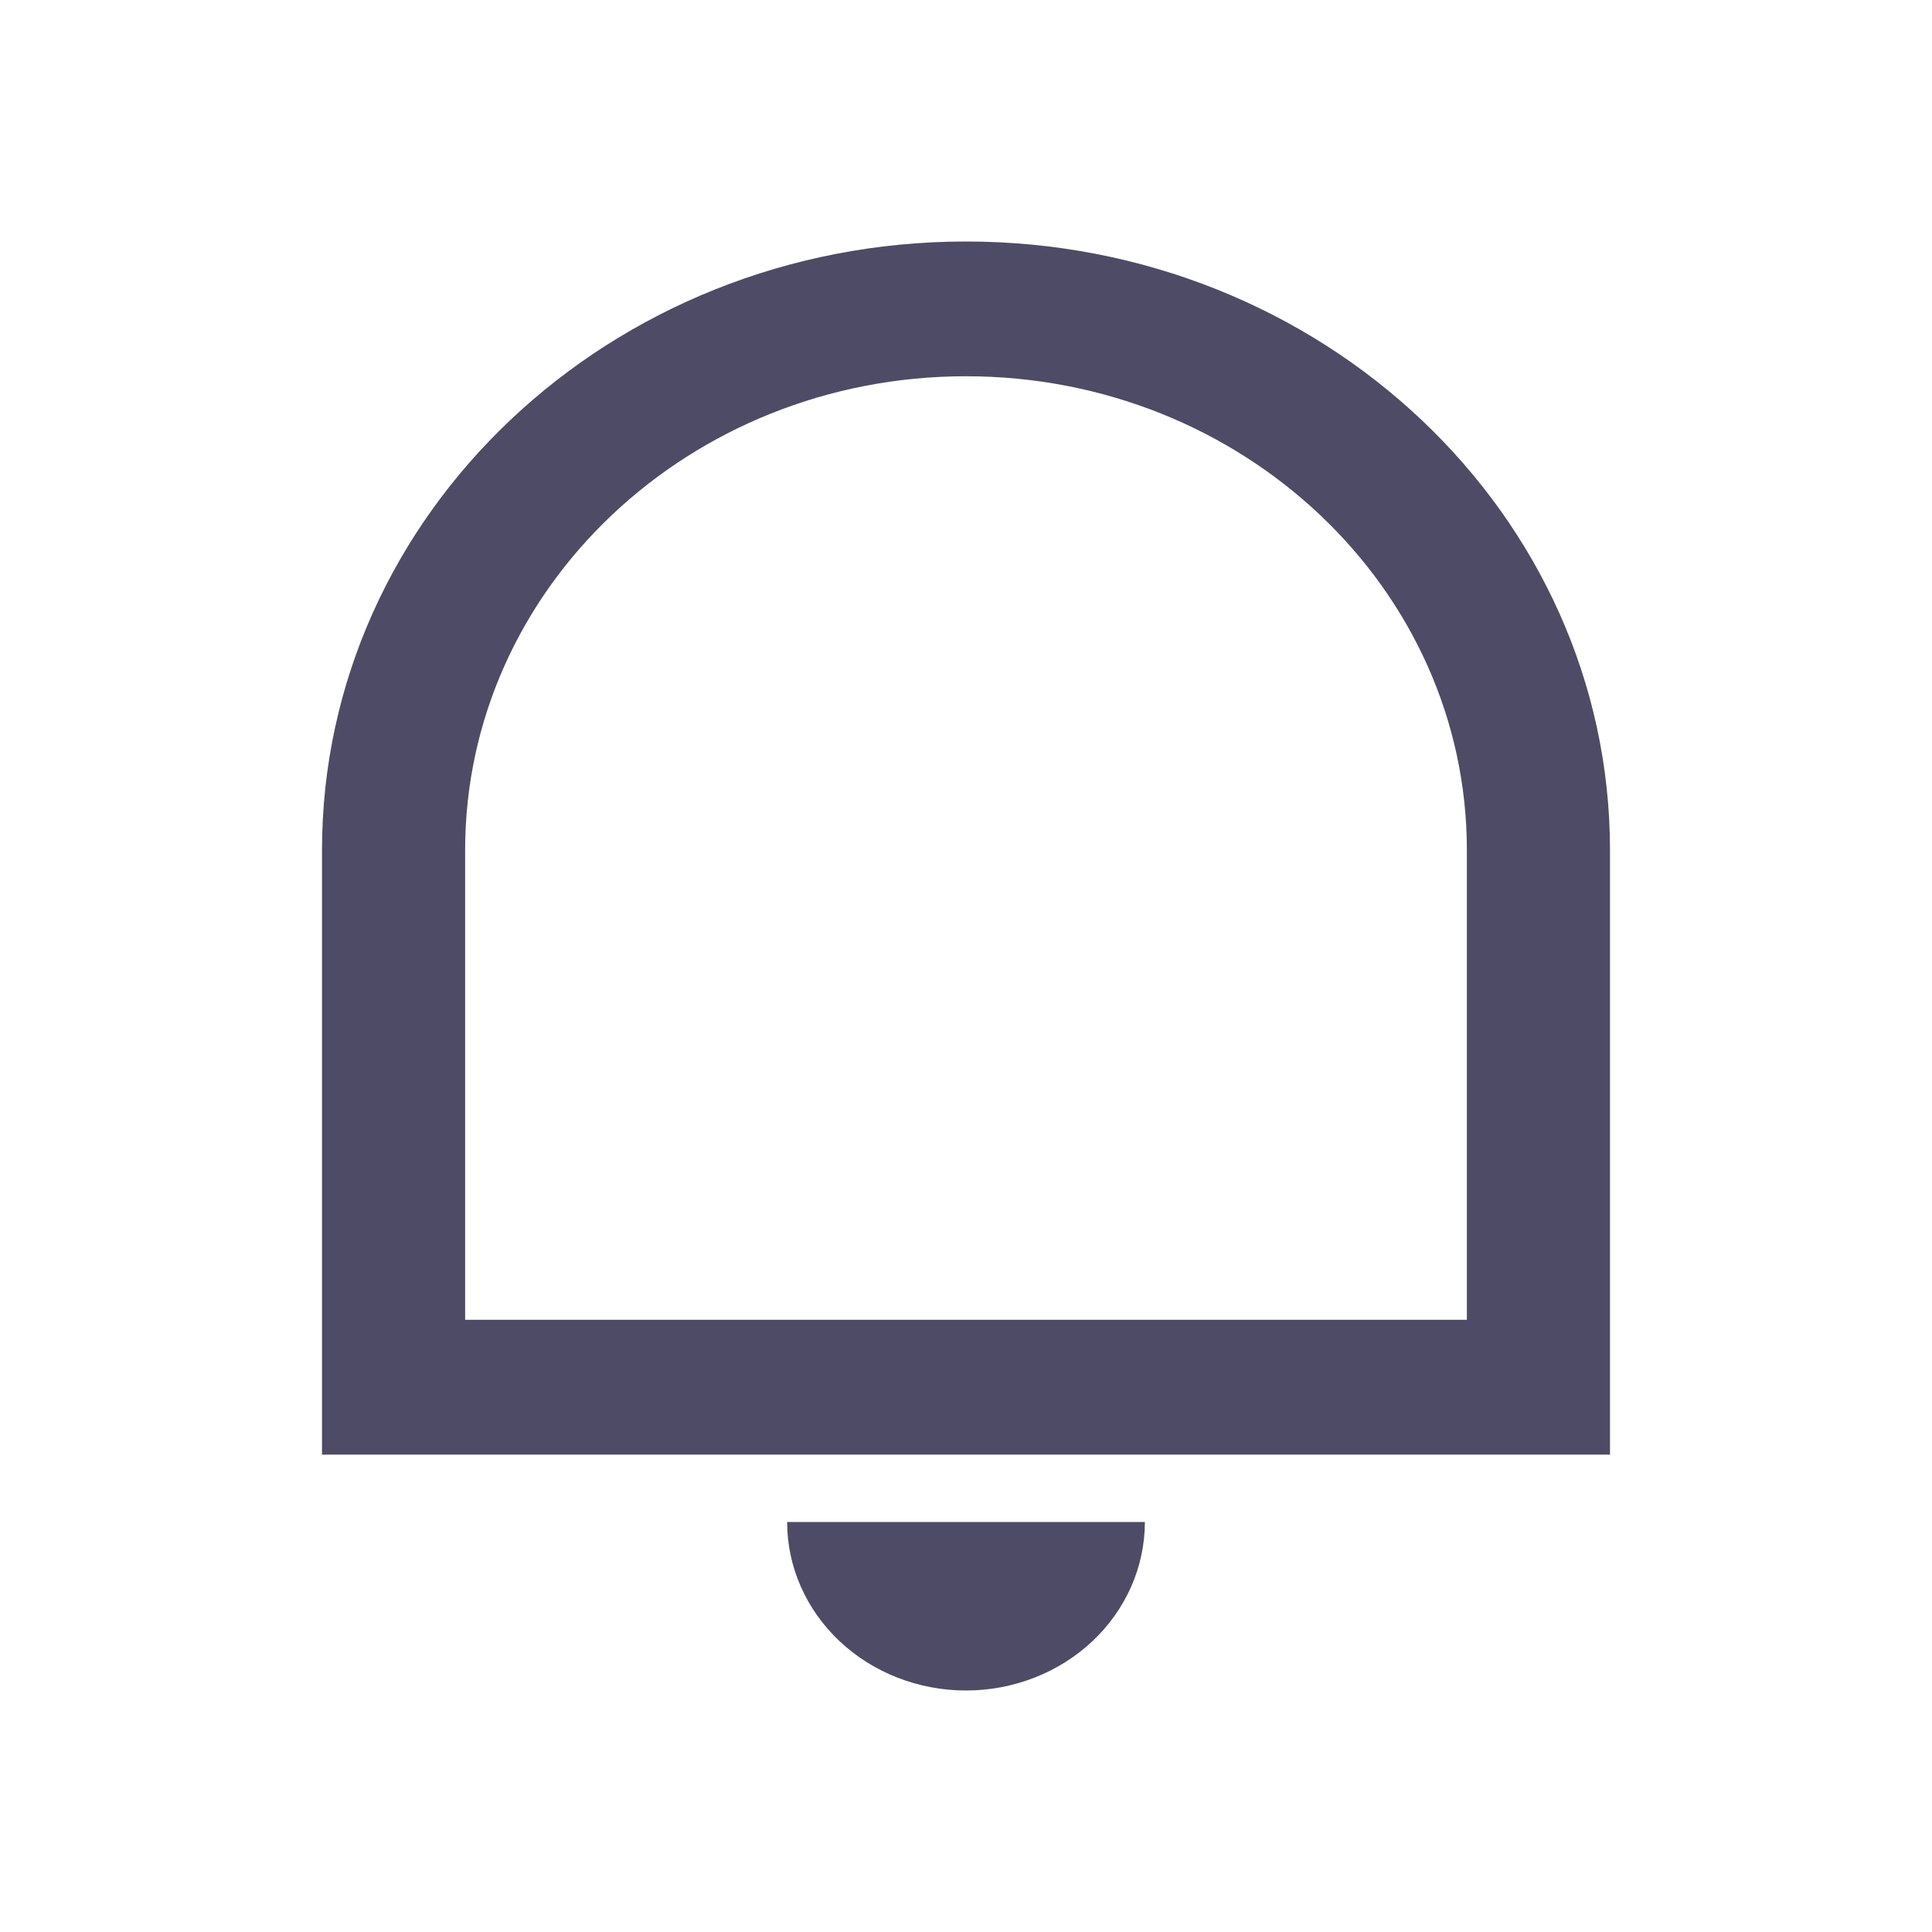
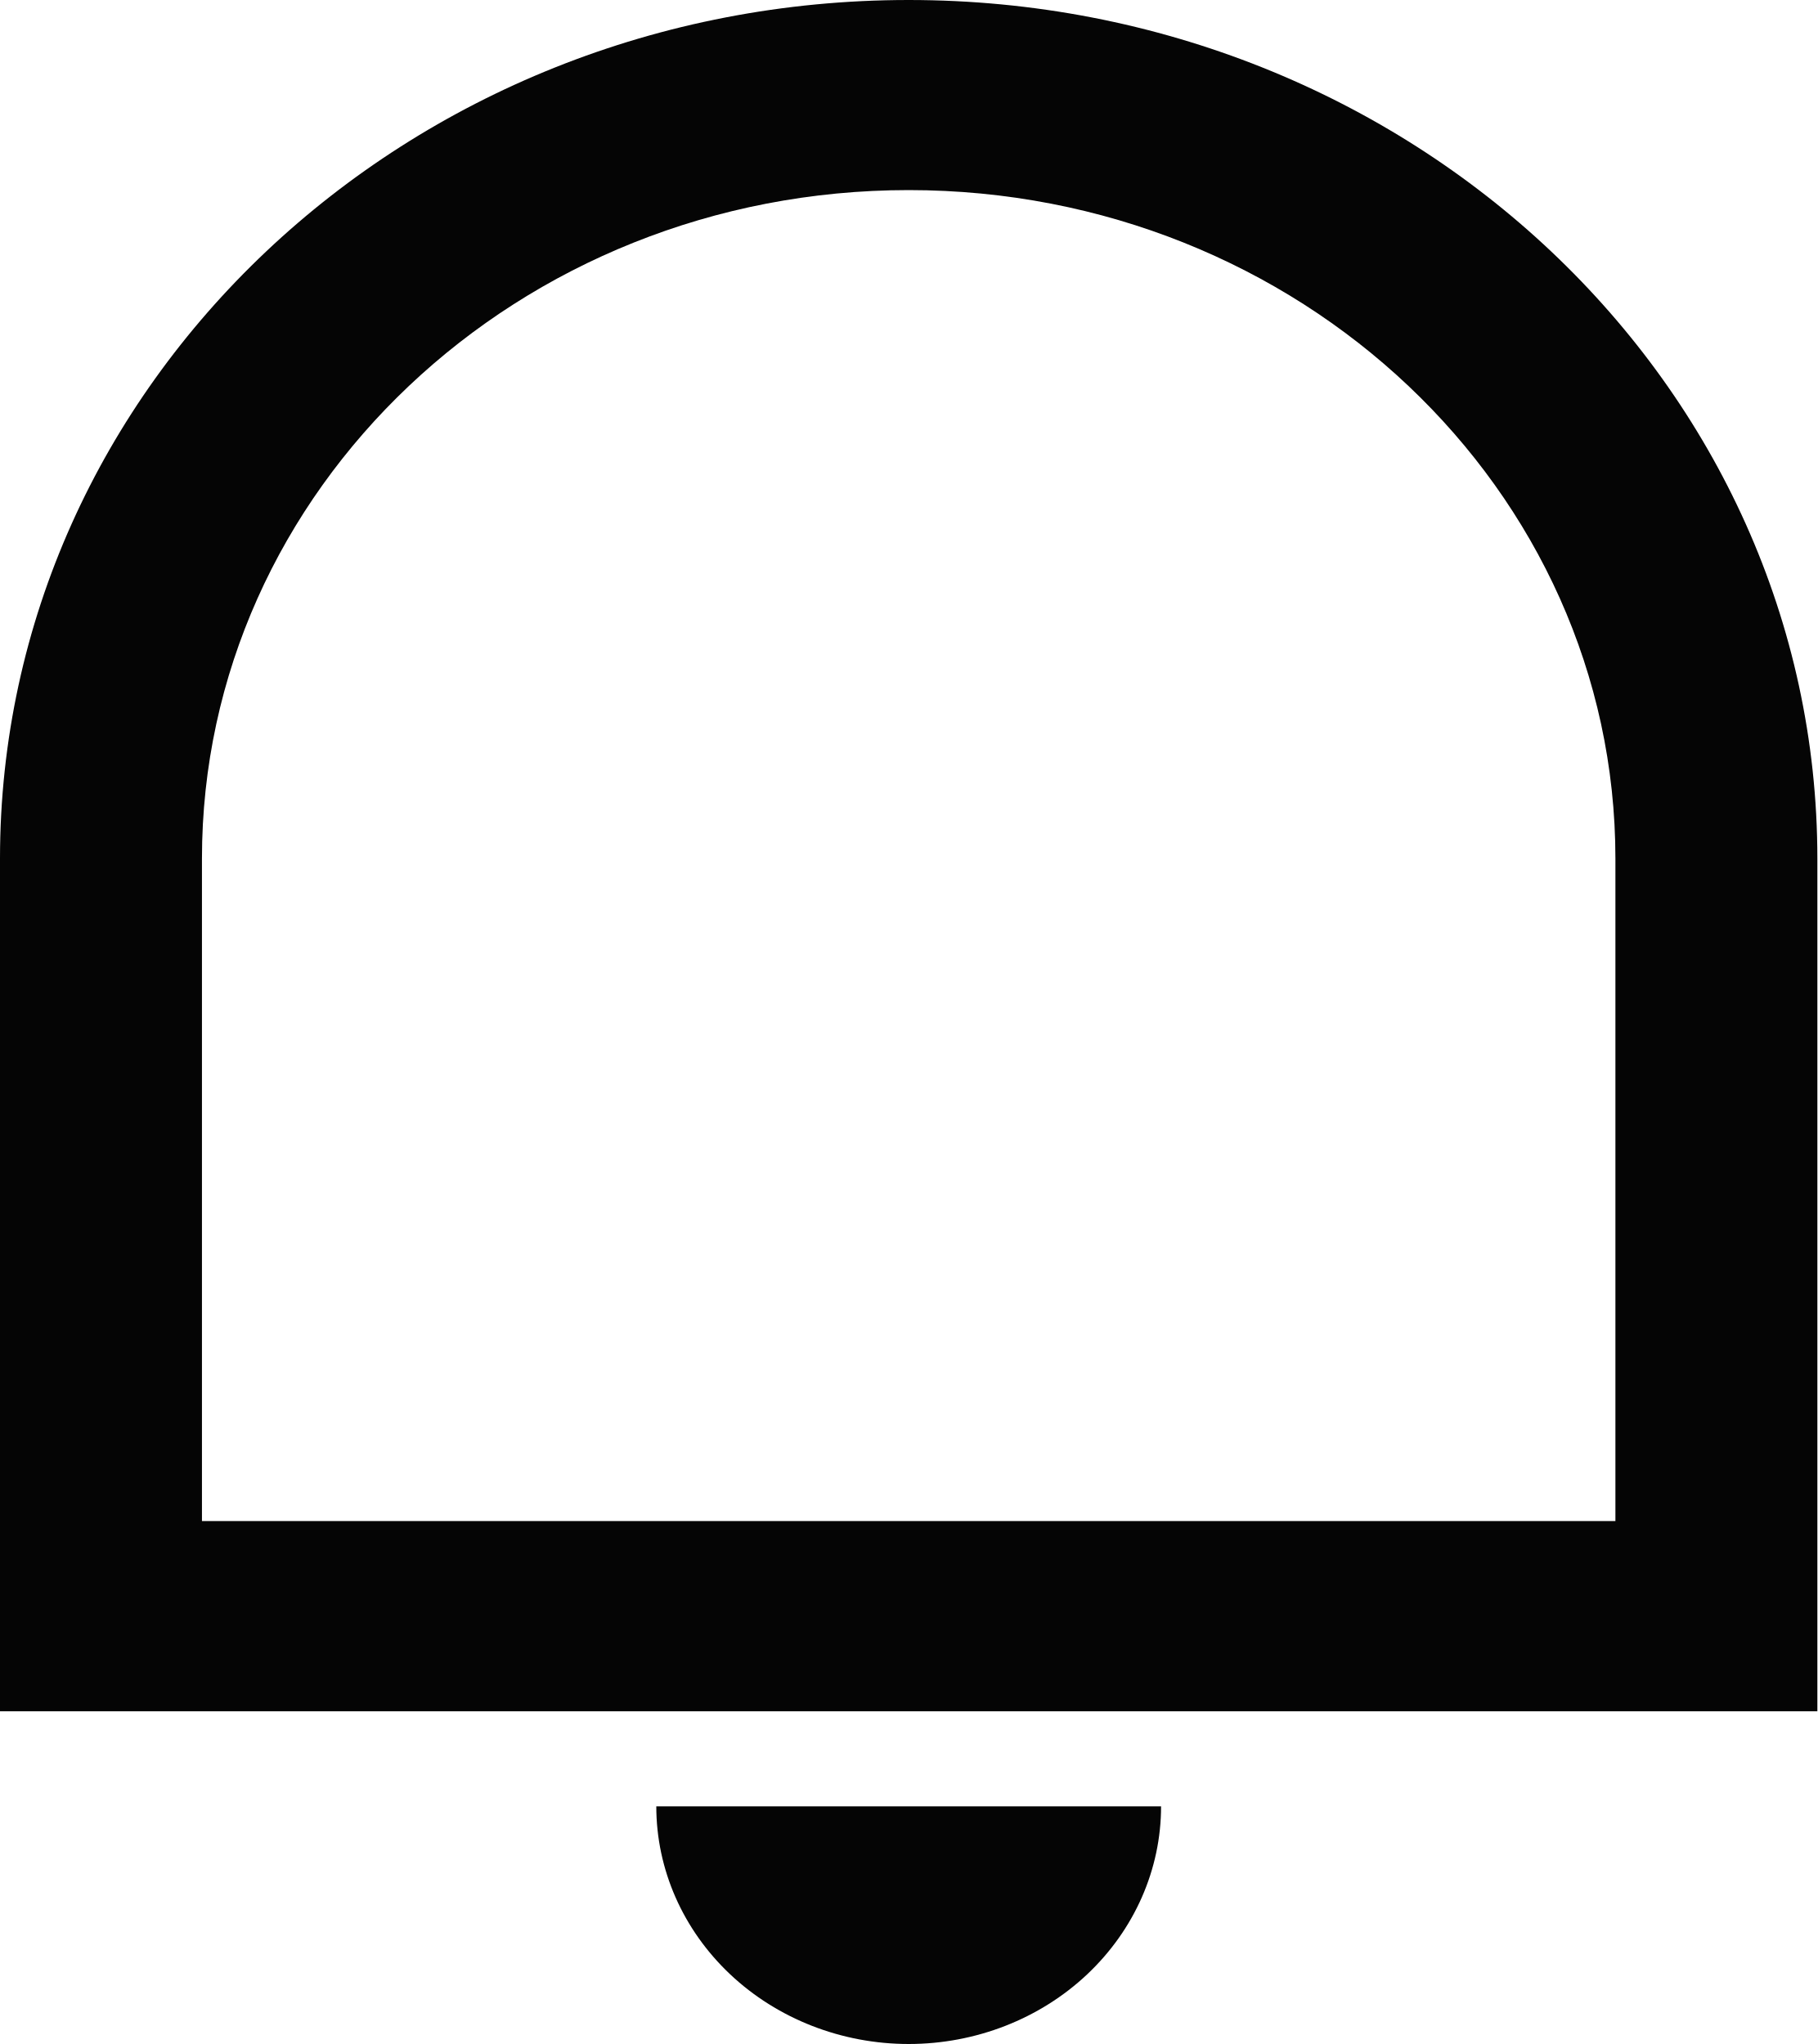
- <svg xmlns="http://www.w3.org/2000/svg" width="24" height="24" viewBox="0 0 24 24" fill="none">
-   <path d="M5.778 16.395H18.222V10.561C18.222 7.31 15.436 4.674 12 4.674C8.564 4.674 5.778 7.31 5.778 10.561V16.395ZM12 3C16.418 3 20 6.385 20 10.561V18.07H4V10.561C4 6.385 7.582 3 12 3ZM9.778 18.907H14.222C14.222 19.462 13.988 19.994 13.571 20.387C13.155 20.779 12.589 21 12 21C11.411 21 10.845 20.779 10.429 20.387C10.012 19.994 9.778 19.462 9.778 18.907Z" fill="#4E4B66" />
+ <svg xmlns="http://www.w3.org/2000/svg" width="16" height="18" viewBox="0 0 16 18" fill="none">
+   <path d="M1.778 13.395H14.222V7.561C14.222 4.31 11.436 1.674 8 1.674C4.564 1.674 1.778 4.31 1.778 7.561V13.395ZM8 0C12.418 0 16 3.385 16 7.561V15.07H0V7.561C0 3.385 3.582 0 8 0ZM5.778 15.907H10.222C10.222 16.462 9.988 16.994 9.571 17.387C9.155 17.779 8.589 18 8 18C7.411 18 6.845 17.779 6.429 17.387C6.012 16.994 5.778 16.462 5.778 15.907Z" fill="#050505" />
</svg>
